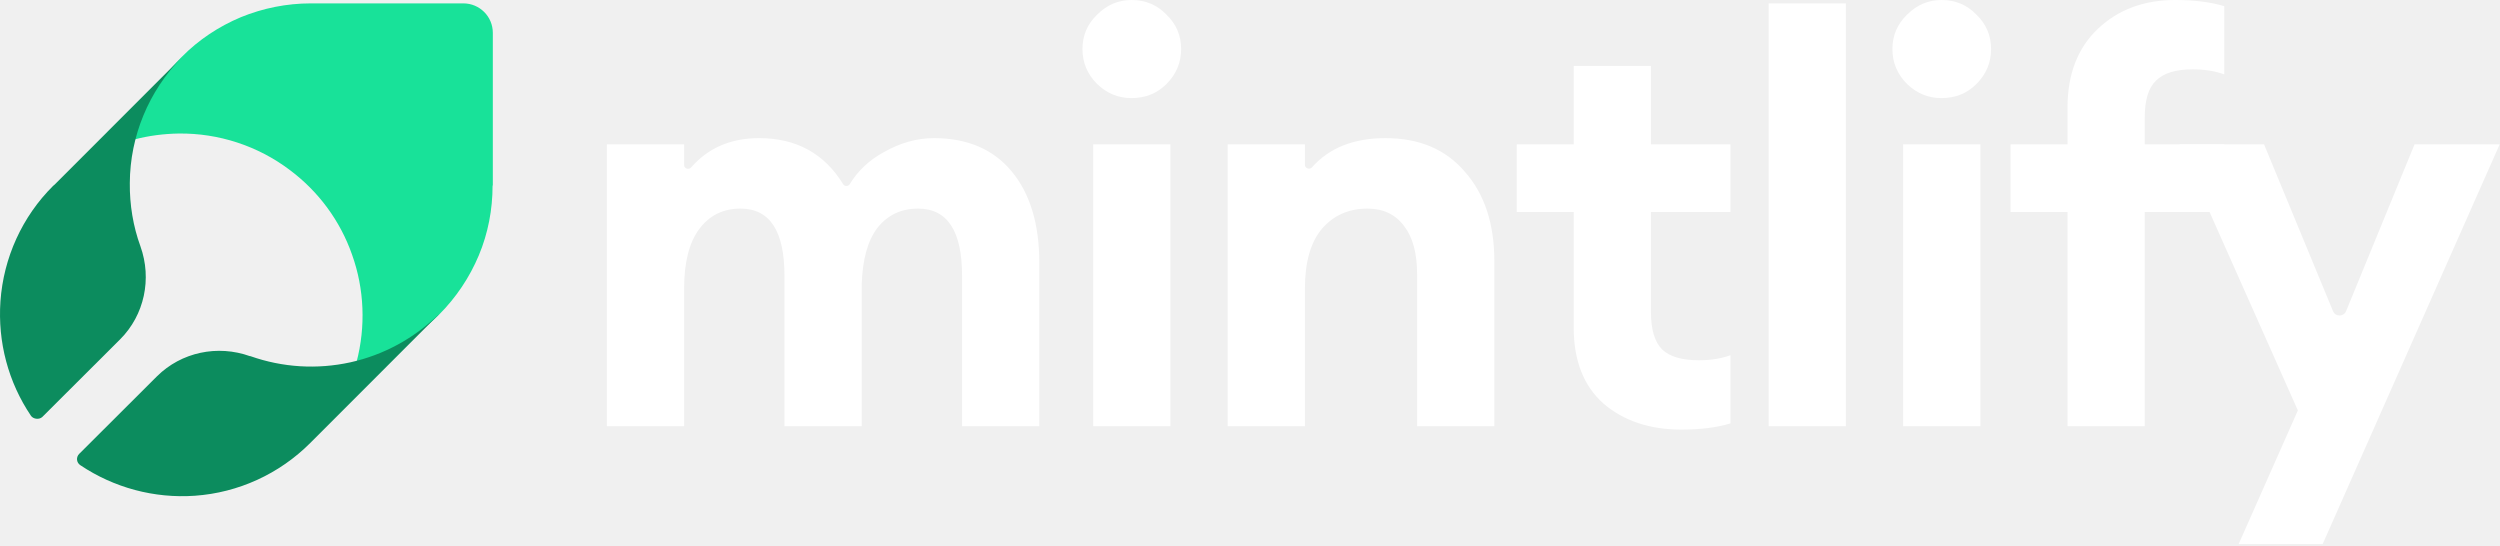
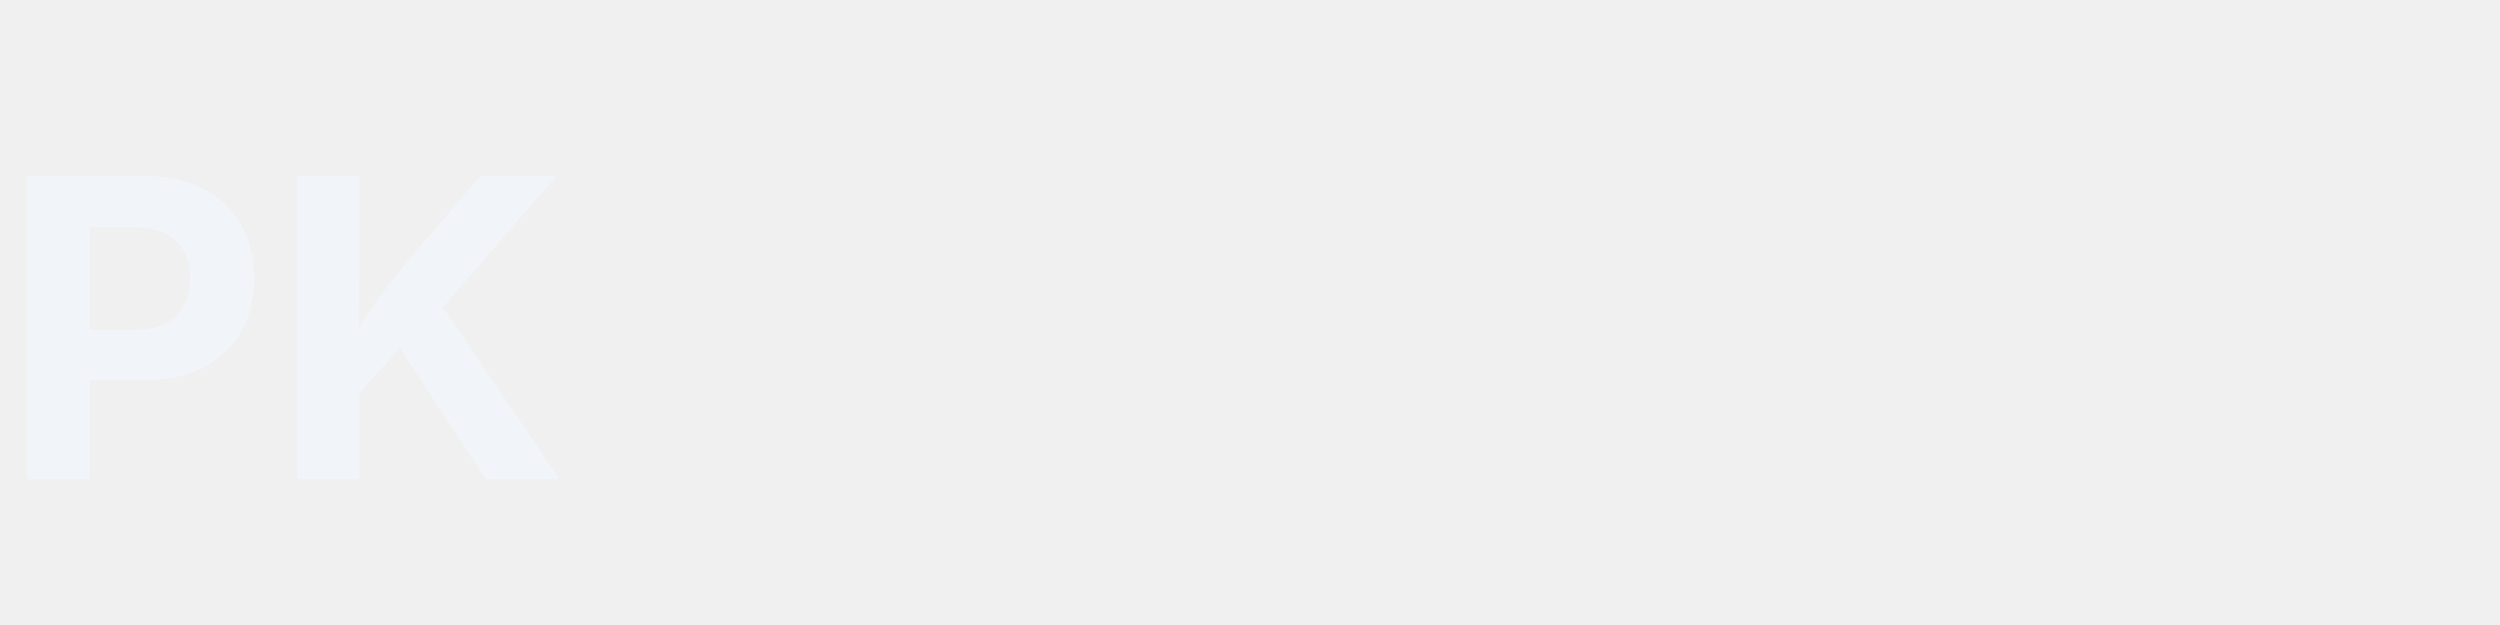
- <svg xmlns="http://www.w3.org/2000/svg" width="1682" height="367" viewBox="0 0 1682 367" fill="none">
-   <path d="M1562.69 366.037H1506.17L1546 276.14L1466.34 97.105H1523.24L1569.66 209.337C1571.28 213.26 1576.84 213.253 1578.45 209.325L1624.52 97.105H1681.79L1562.69 366.037Z" fill="white" />
-   <path d="M1391.02 286.761V142.622H1352.71V97.104H1391.02V72.449C1391.02 49.943 1397.85 32.242 1411.5 19.345C1425.16 6.448 1442.48 0 1463.47 0C1476.37 0 1487.37 1.391 1496.47 4.172V50.069C1490.4 47.793 1483.32 46.656 1475.23 46.656C1463.85 46.656 1455.63 49.184 1450.57 54.242C1445.51 59.046 1442.99 67.265 1442.99 78.897V97.104H1496.47V142.622H1442.99V286.761H1391.02Z" fill="white" />
-   <path d="M1306.22 66.001C1297.37 66.001 1289.66 62.84 1283.08 56.518C1276.51 49.943 1273.22 42.104 1273.22 33C1273.22 23.897 1276.51 16.184 1283.08 9.862C1289.66 3.287 1297.37 0 1306.22 0C1315.58 0 1323.42 3.287 1329.74 9.862C1336.31 16.184 1339.6 23.897 1339.6 33C1339.6 42.104 1336.31 49.943 1329.74 56.518C1323.42 62.84 1315.58 66.001 1306.22 66.001ZM1280.43 286.761V97.104H1332.39V286.761H1280.43Z" fill="white" />
-   <path d="M1189.94 286.761V2.276H1241.91V286.761H1189.94Z" fill="white" />
-   <path d="M1131.24 289.037C1110 289.037 1092.55 283.221 1078.89 271.588C1065.49 259.703 1058.79 242.634 1058.79 220.381V142.622H1020.48V97.104H1058.79V44.38H1110.76V97.104H1164.24V142.622H1110.76V210.14C1110.76 221.772 1113.29 230.117 1118.34 235.174C1123.4 239.979 1131.62 242.381 1143 242.381C1151.09 242.381 1158.17 241.243 1164.24 238.967V284.864C1155.14 287.646 1144.14 289.037 1131.24 289.037Z" fill="white" />
-   <path d="M825.979 286.761V97.104H877.945V110.967C877.945 113.311 881.135 114.347 882.688 112.591C894.273 99.485 910.773 92.932 932.187 92.932C954.946 92.932 972.774 100.518 985.67 115.69C998.82 130.61 1005.39 150.587 1005.39 175.622V286.761H953.429V184.346C953.429 170.438 950.521 159.691 944.704 152.104C938.888 144.265 930.67 140.346 920.049 140.346C907.405 140.346 897.164 144.898 889.325 154.001C881.738 163.105 877.945 176.507 877.945 194.208V286.761H825.979Z" fill="white" />
-   <path d="M761.286 66.001C752.436 66.001 744.723 62.84 738.148 56.518C731.574 49.943 728.286 42.104 728.286 33C728.286 23.897 731.574 16.184 738.148 9.862C744.723 3.287 752.436 0 761.286 0C770.643 0 778.482 3.287 784.804 9.862C791.379 16.184 794.666 23.897 794.666 33C794.666 42.104 791.379 49.943 784.804 56.518C778.482 62.84 770.643 66.001 761.286 66.001ZM735.493 286.761V97.104H787.459V286.761H735.493Z" fill="white" />
-   <path d="M647.273 286.761V185.484C647.273 155.392 637.411 140.346 617.686 140.346C606.307 140.346 597.204 144.645 590.376 153.242C583.801 161.84 580.261 174.61 579.755 191.553V286.761H527.789V185.484C527.789 155.392 517.927 140.346 498.203 140.346C486.571 140.346 477.341 144.898 470.513 154.001C463.685 163.105 460.272 176.507 460.272 194.208V286.761H408.306V97.104H460.272V111.103C460.272 113.435 463.407 114.462 464.939 112.704C476.419 99.522 491.68 92.932 510.72 92.932C535.742 92.932 554.588 103.262 567.259 123.923C568.258 125.553 570.718 125.527 571.712 123.894C577.189 114.891 584.802 107.731 594.548 102.414C605.675 96.093 616.928 92.932 628.307 92.932C650.813 92.932 668.261 100.391 680.652 115.311C693.043 130.231 699.239 150.714 699.239 176.76V286.761H647.273Z" fill="white" />
-   <path d="M331.569 124.833V22.09C331.569 11.065 322.625 2.276 311.764 2.276H209.069C192.938 2.276 176.967 5.472 162.113 11.544C147.26 17.775 133.685 26.724 122.345 38.228L121.546 39.027C106.533 54.207 95.833 73.062 90.402 93.834C100.145 91.277 110.206 89.999 120.268 89.839C147.1 89.52 173.453 98.148 194.855 114.287C214.18 128.668 228.873 148.481 236.859 171.331C245.164 194.5 246.122 219.746 239.893 243.554C260.496 238.122 279.503 227.416 294.675 212.396L295.474 211.597C306.813 200.252 315.917 186.67 322.145 171.81C328.374 156.95 331.409 140.971 331.409 124.833H331.569Z" fill="#18E299" />
-   <path d="M87.337 123.098C87.496 91.579 100.066 61.334 122.182 38.73L36.739 124.212C36.421 124.531 36.102 124.69 35.784 125.008C14.941 145.702 2.371 173.4 0.303 202.69C-1.607 230.07 5.553 257.131 20.828 279.736C22.285 281.892 26.238 282.601 28.466 280.532L80.813 228.319C97.202 211.923 102.293 187.568 94.497 165.759C89.564 152.229 87.178 137.743 87.337 123.098Z" fill="#0C8C5E" />
-   <path d="M294.976 211.605C278.587 227.683 258.062 238.826 235.786 243.761C213.351 248.695 190.121 247.263 168.482 239.622C168.482 239.622 168.323 239.622 168.164 239.622C146.365 231.822 122.022 236.916 105.633 253.153L53.285 305.365C51.057 307.594 51.376 311.255 54.081 313.006C76.674 328.129 103.724 335.451 131.091 333.541C160.368 331.472 187.894 318.896 208.737 298.043L209.533 297.247L294.976 211.765V211.605Z" fill="#0C8C5E" />
+ <svg xmlns="http://www.w3.org/2000/svg" width="120" height="30" viewBox="0 0 120 30" fill="none">
+   <text x="0" y="23" font-family="system-ui, -apple-system, sans-serif" font-size="20" font-weight="700" fill="#F1F5F9">PK</text>
</svg>
